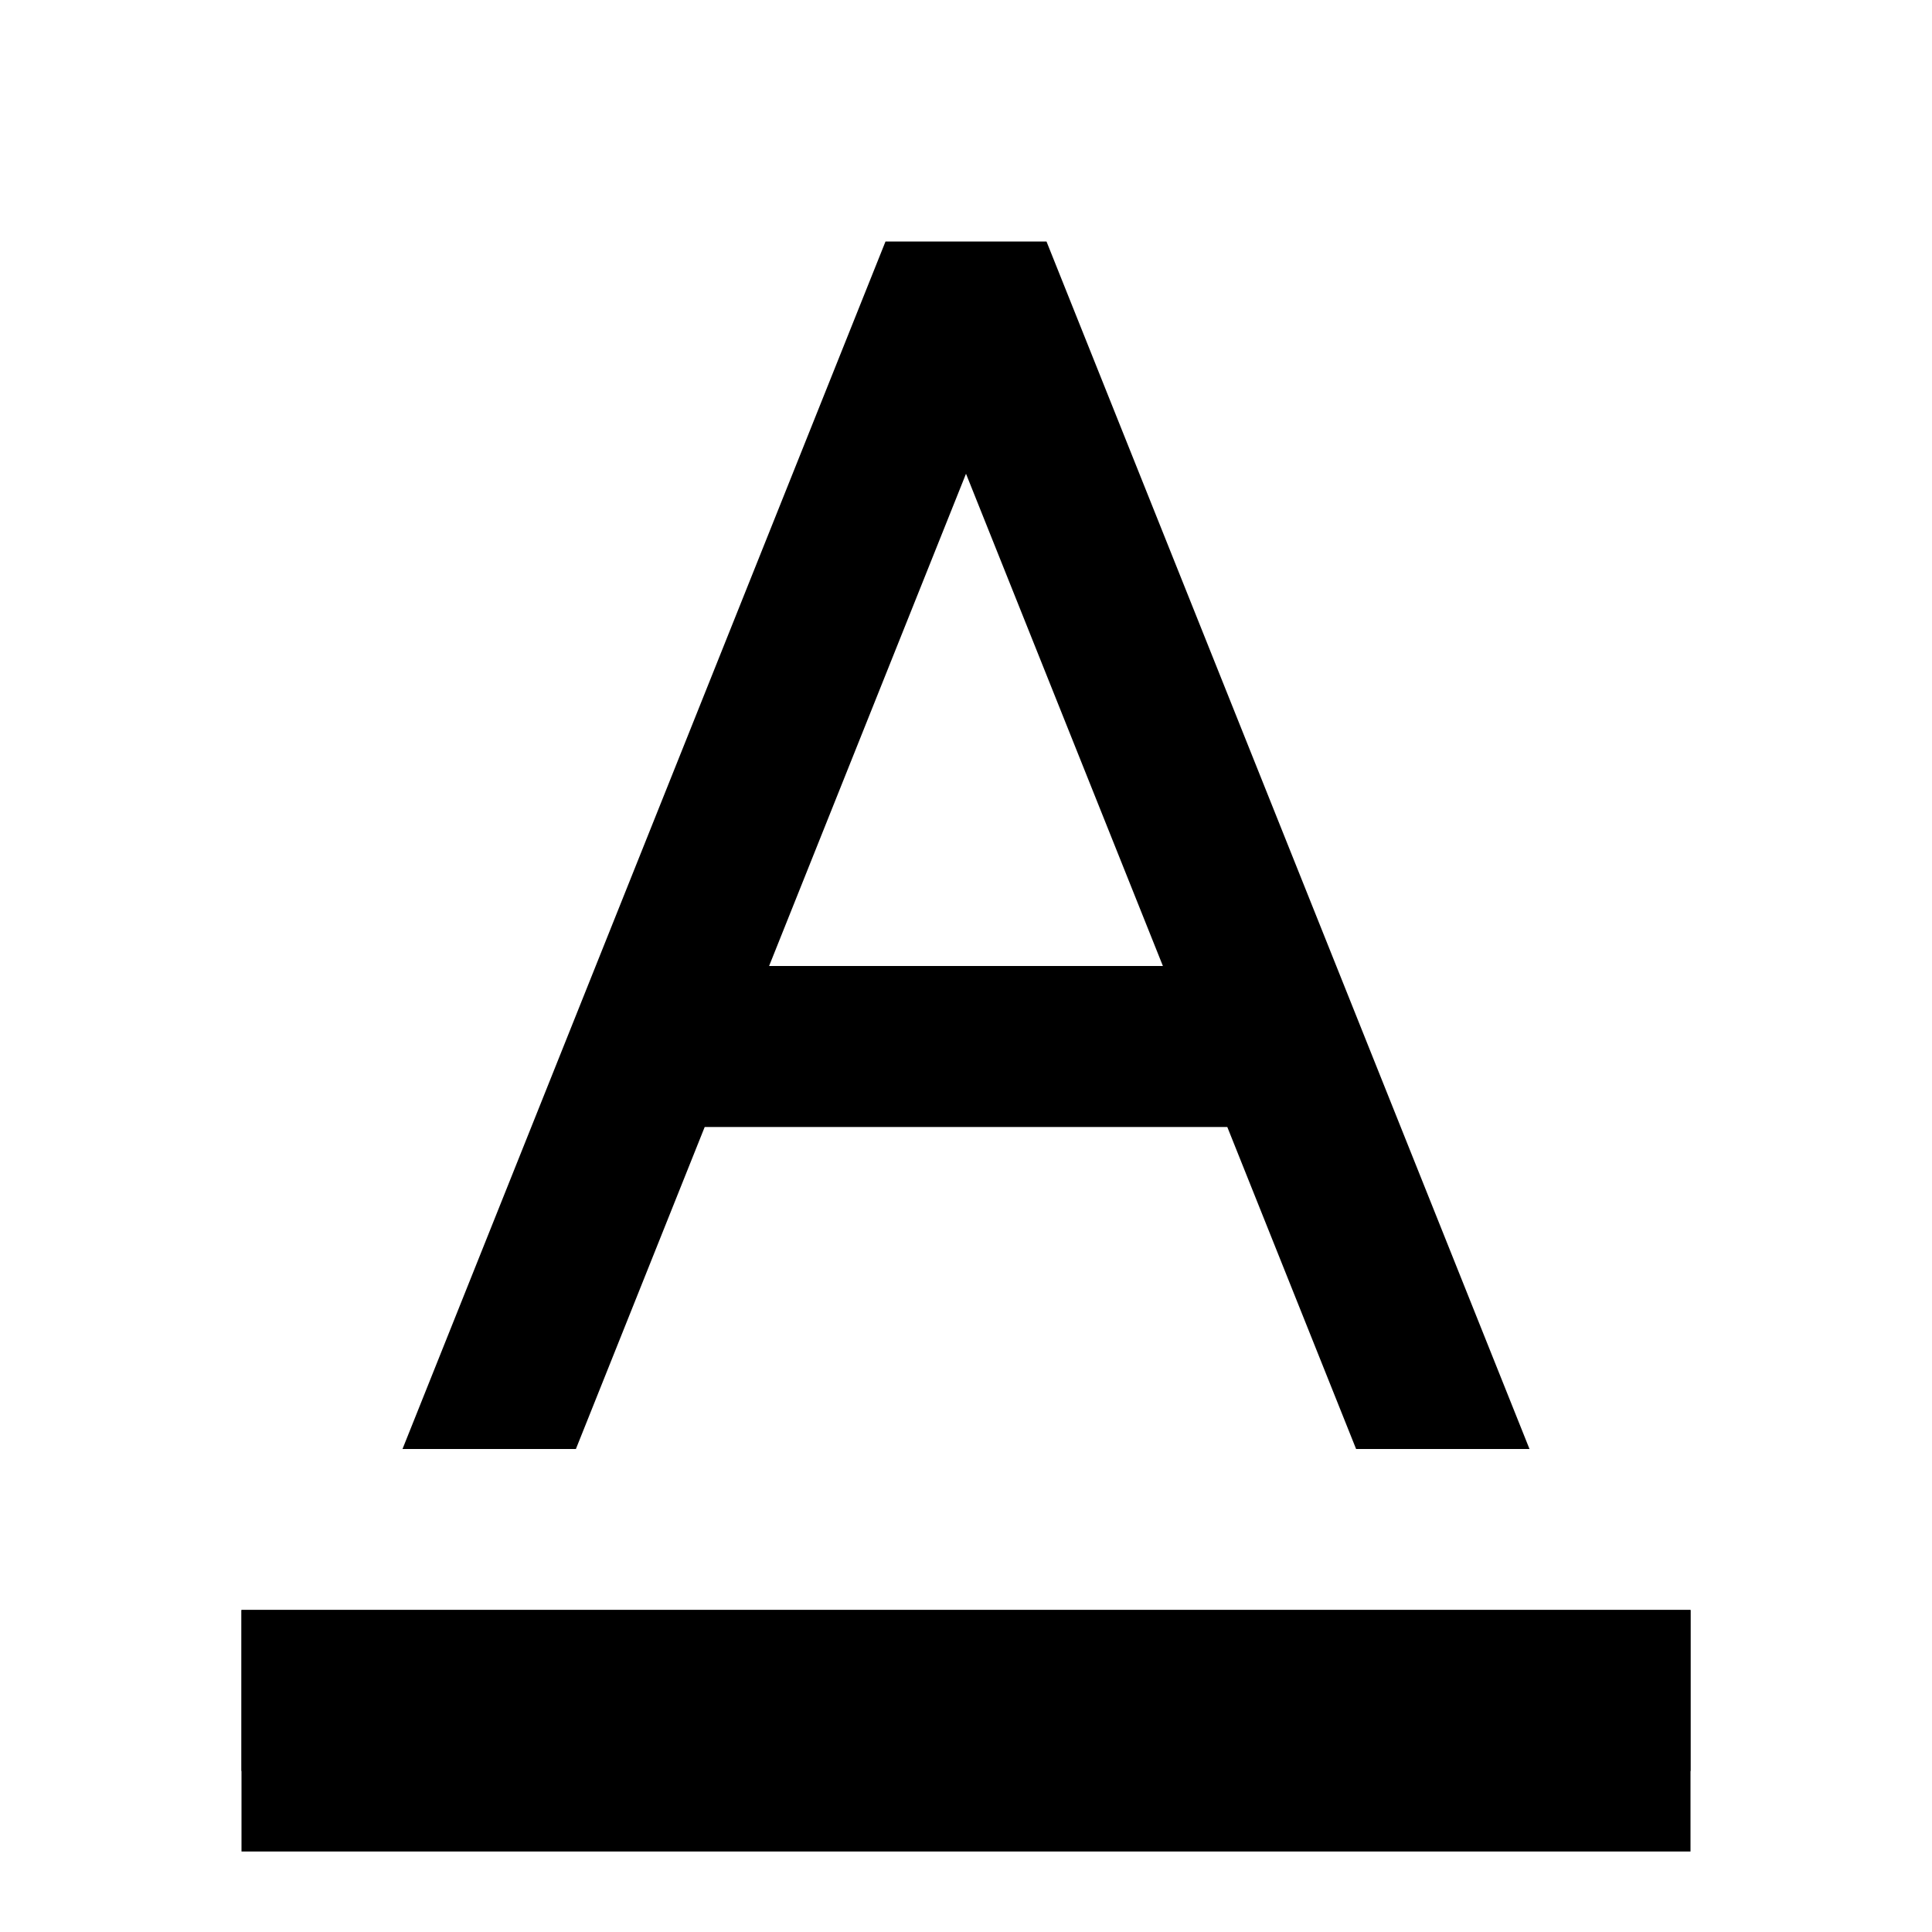
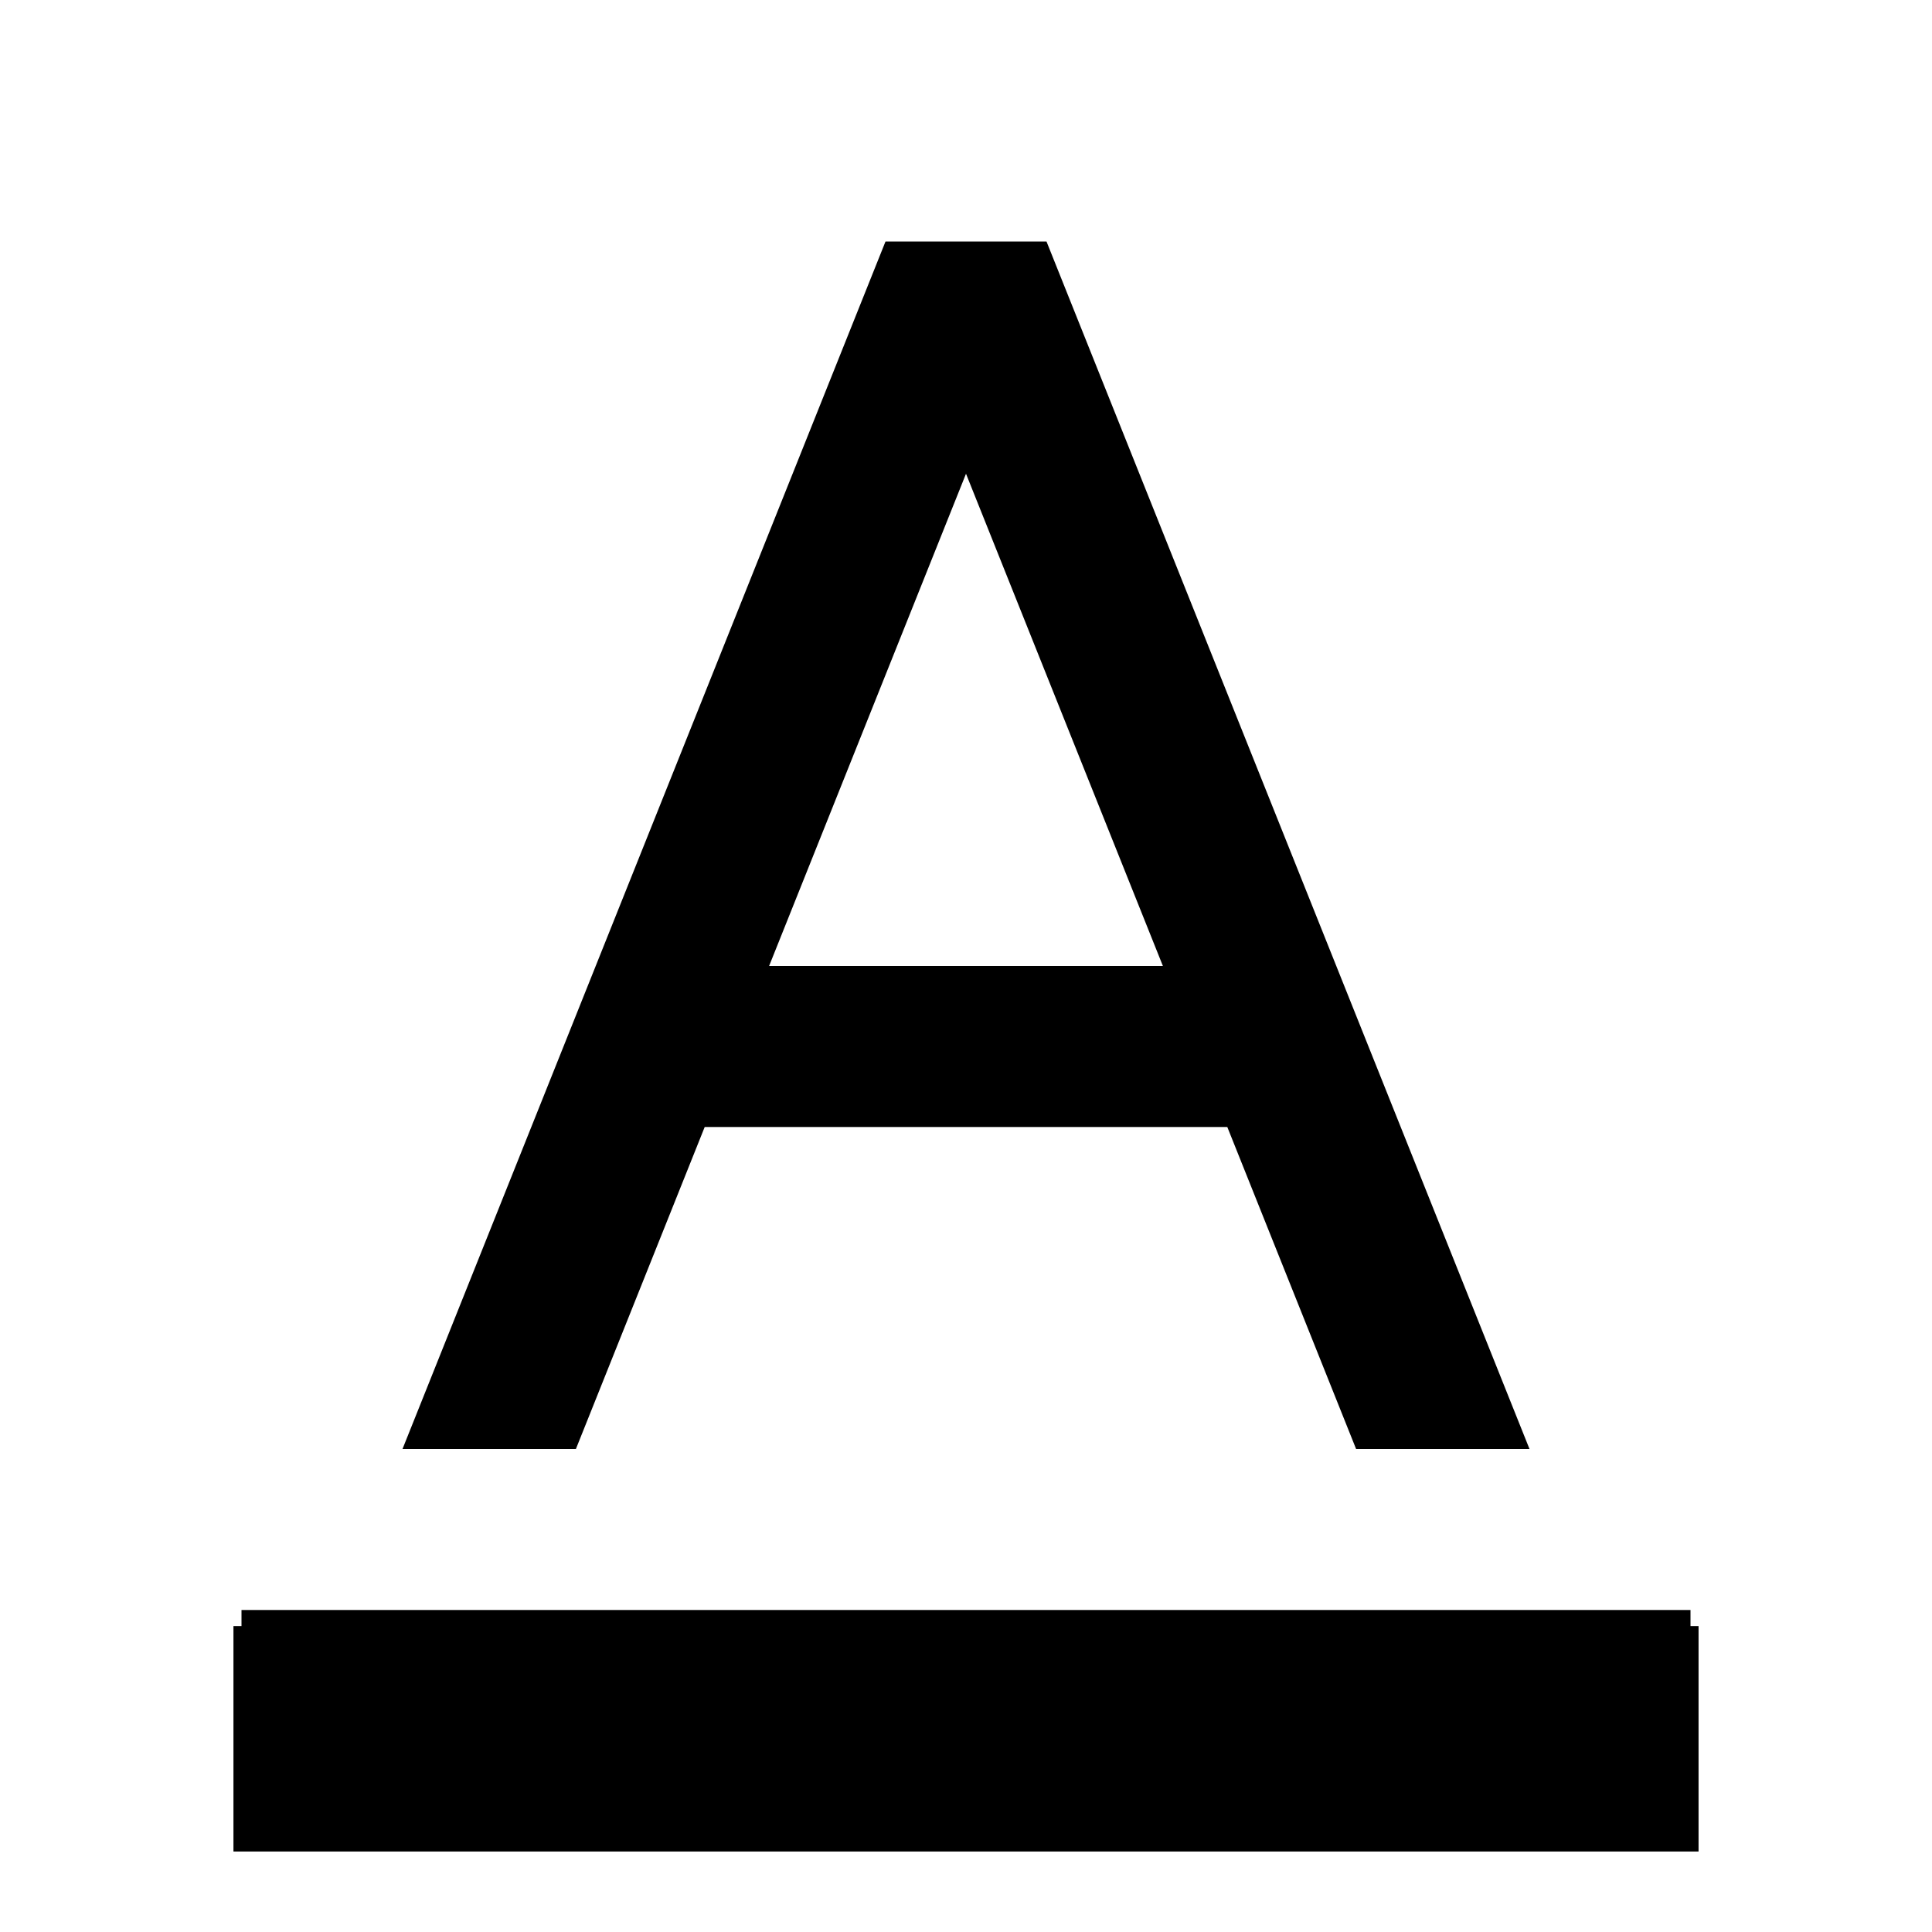
<svg xmlns="http://www.w3.org/2000/svg" viewBox="0 0 24 24">
  <g>
    <path fill="none" d="M0 0h24v24H0z" />
    <path d="M15.246 14H8.754l-1.6 4H5l6-15h2l6 15h-2.154l-1.6-4zm-.8-2L12 5.885 9.554 12h4.892zM3 20h18v2H3v-2z" />
-     <path d="M3 20h18v3H3v-3z" />
+     <path fill="currentColor" d="M2.9 20.2h18.2v2.8H2.9z" />
  </g>
</svg>
